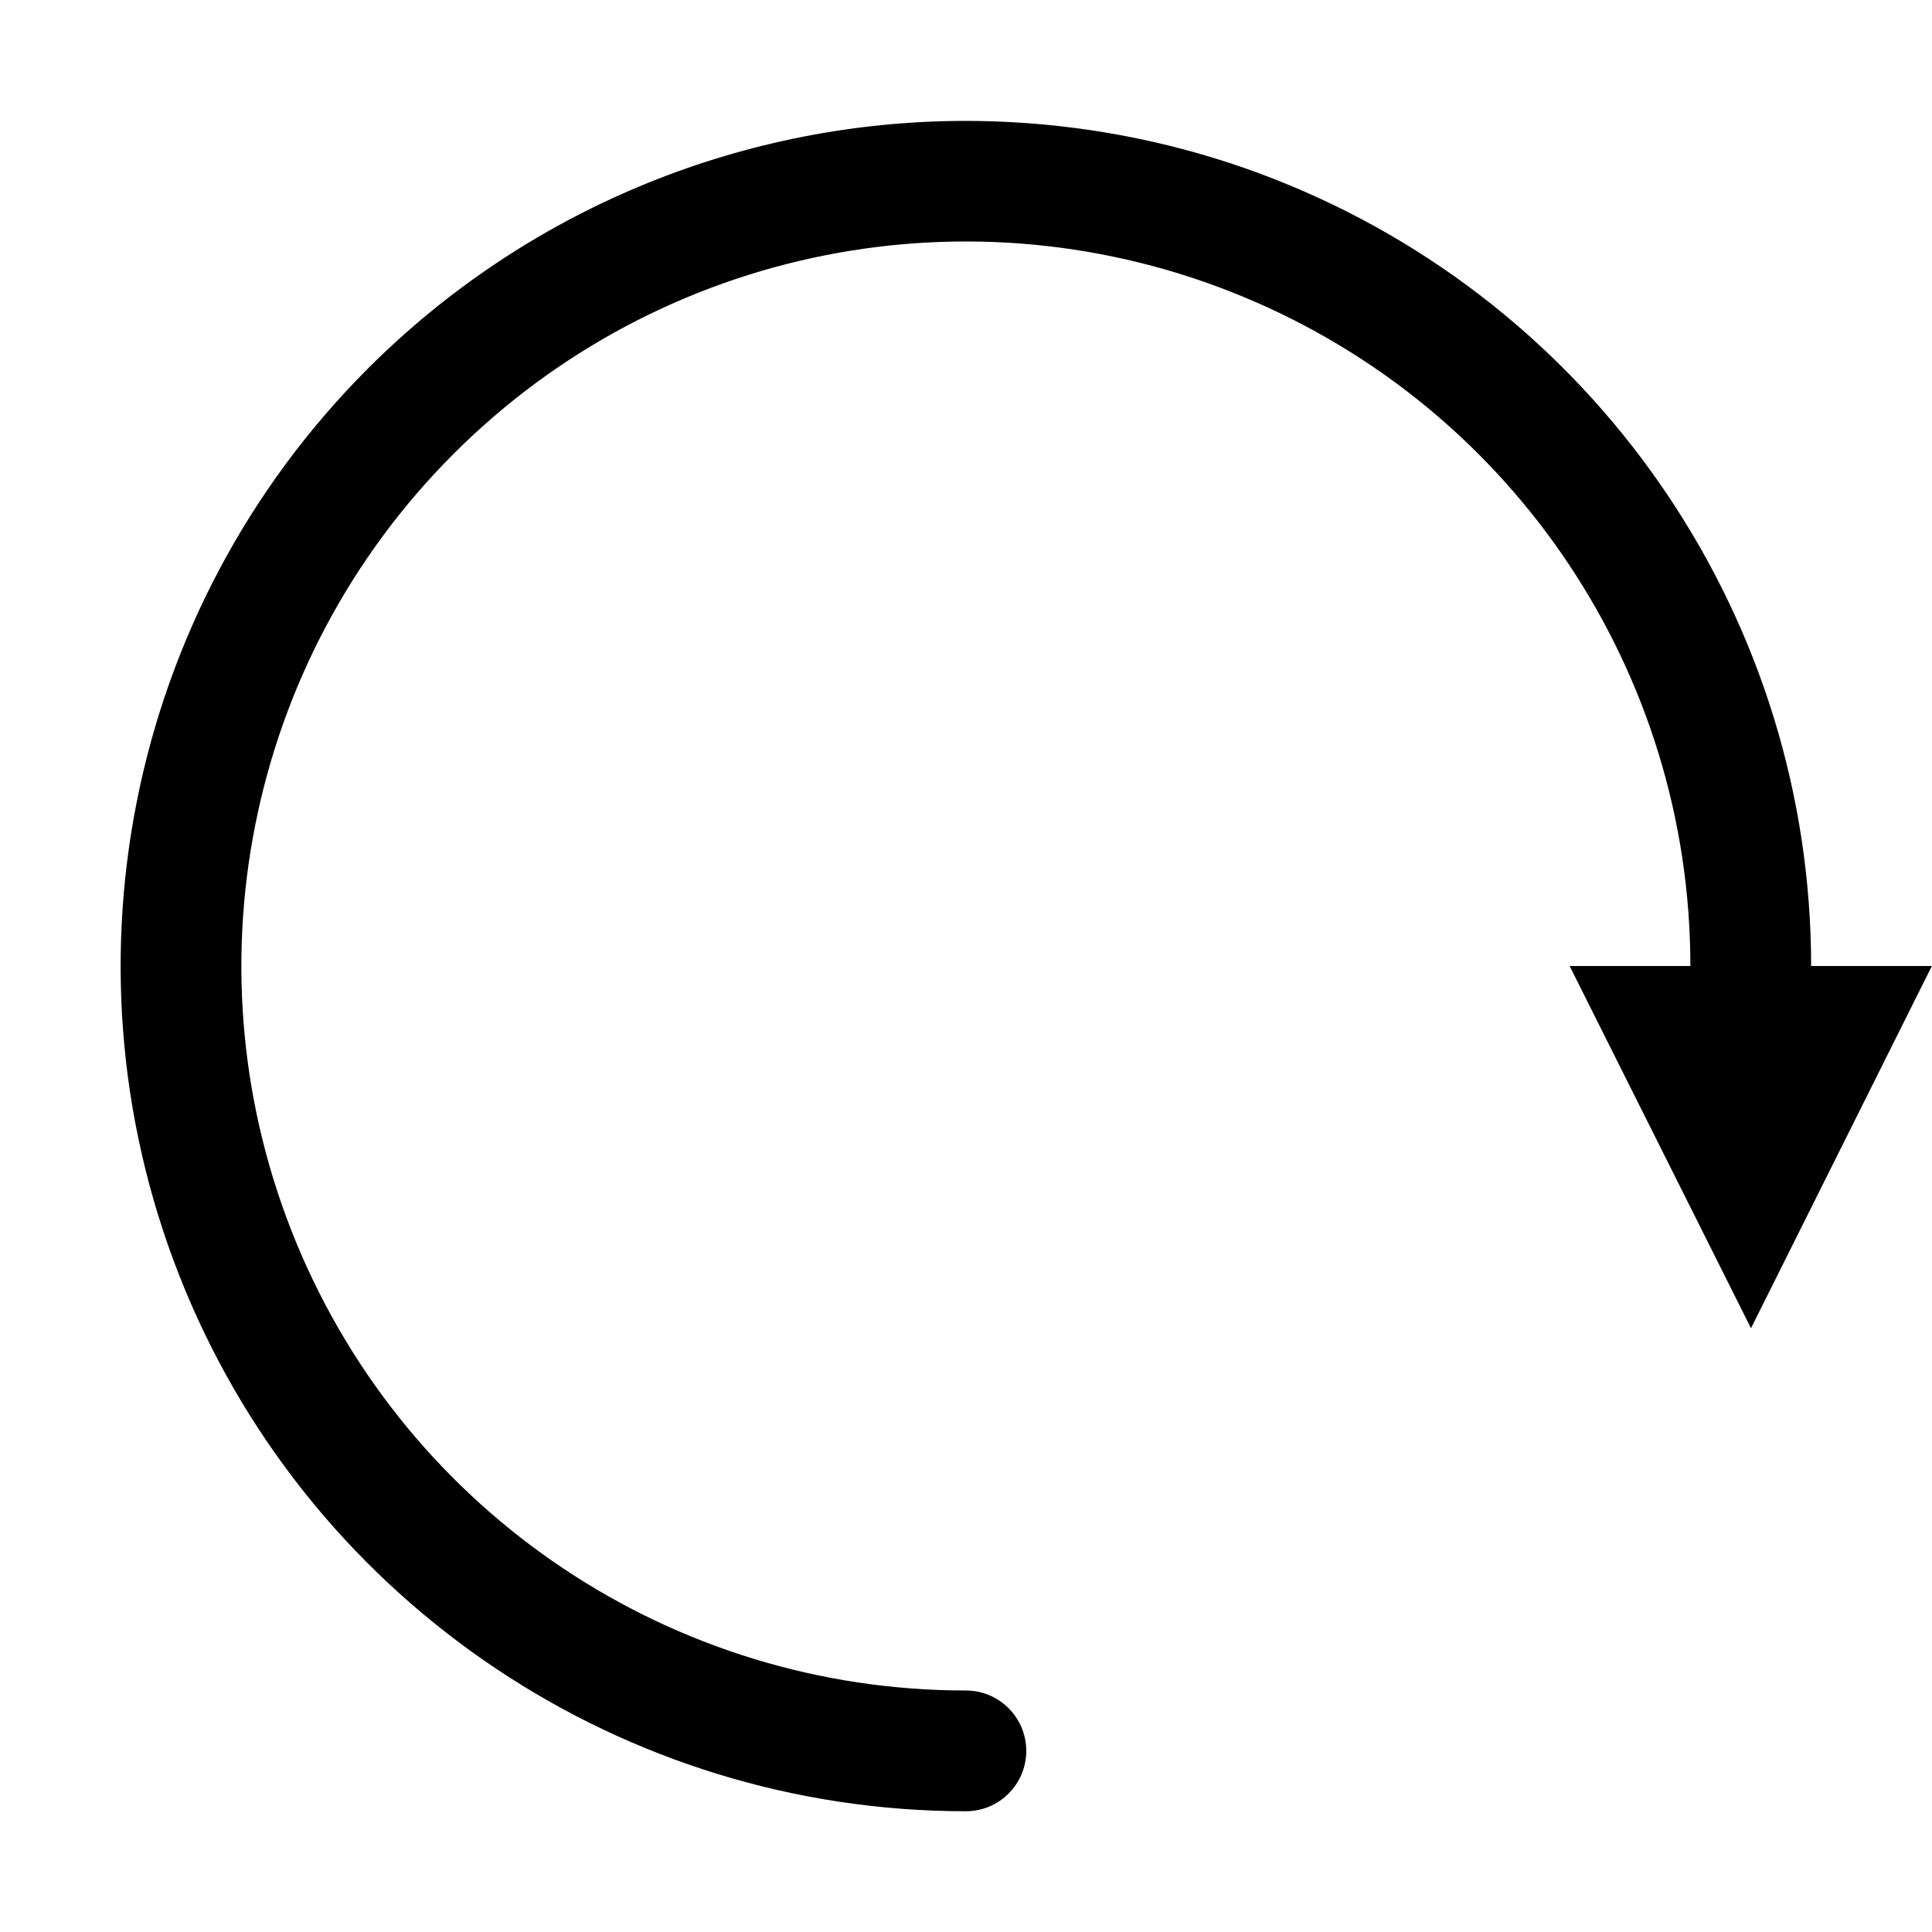
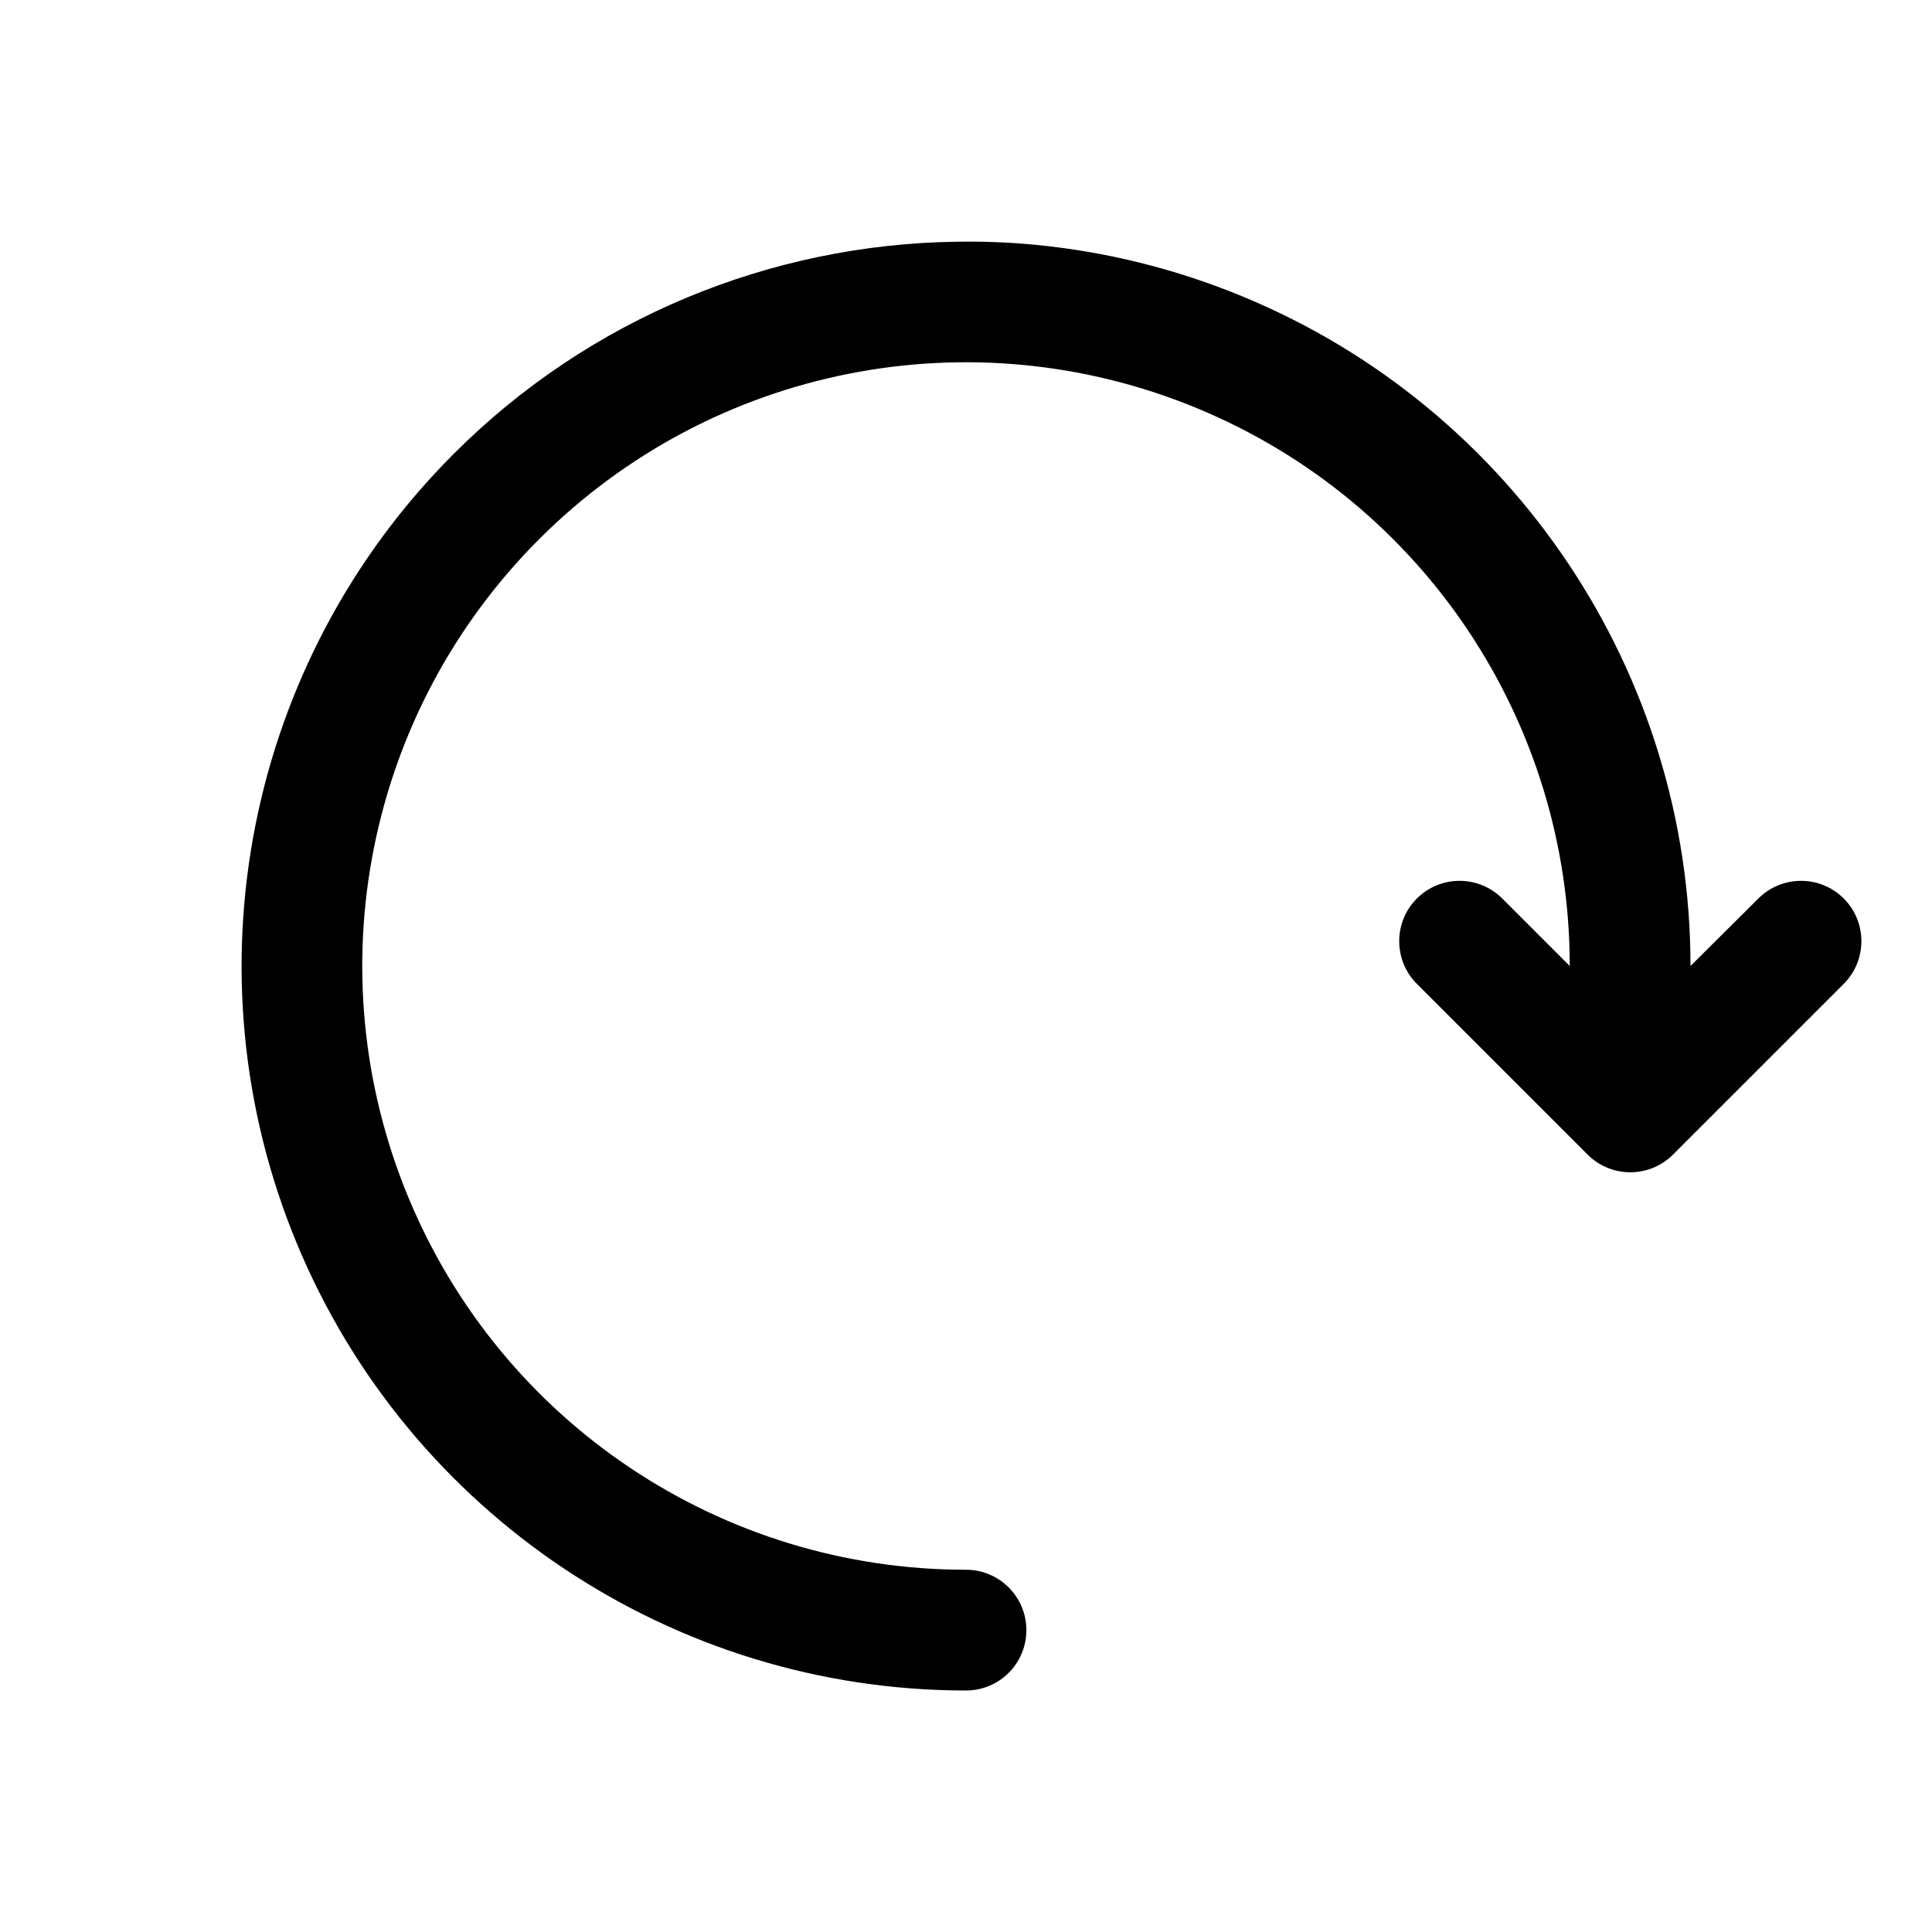
<svg xmlns="http://www.w3.org/2000/svg" width="16" height="16" version="1.1" viewBox="0 0 16 16">
-   <path d="m7.896 1.002c-1.786.026-3.534.736-4.848 2.049-2.001 2.001-2.599 5.014-1.516 7.629s3.637 4.32 6.467 4.32c.276 0 .5-.224.5-.5s-.224-.5-.5-.5c-2.428 0-4.614-1.46-5.543-3.703-.929-2.243-.416-4.822 1.301-6.539 1.717-1.717 4.294-2.23 6.537-1.301 2.243.929 3.705 3.115 3.705 5.543h-1l1.502 3 1.498-3h-1c0-2.83-1.708-5.384-4.322-6.467-.654-.271-1.332-.435-2.014-.5-.256-.024-.512-.035-.768-.031z" />
+   <path d="m7.914 2.002c-1.531.023-3.031.63-4.156 1.756-1.715 1.715-2.229 4.296-1.301 6.537.928 2.241 3.118 3.705 5.543 3.705a.5.5 0 00.5-.5.5.5 0 00-.5-.5c-2.024 0-3.845-1.216-4.619-3.086-.774-1.87-.347-4.018 1.084-5.449s3.579-1.858 5.449-1.084c1.87.774 3.086 2.595 3.086 4.619l-.559-.559c-.195-.195-.512-.195-.707 0-.195.195-.195.512 0 .707l1.414 1.414c.195.195.512.195.707 0l1.414-1.414c.195-.195.195-.512 0-.707s-.512-.195-.707 0l-.562.559c0-2.425-1.464-4.615-3.705-5.543-.56-.232-1.141-.374-1.725-.43-.219-.021-.438-.029-.656-.025z" />
</svg>
